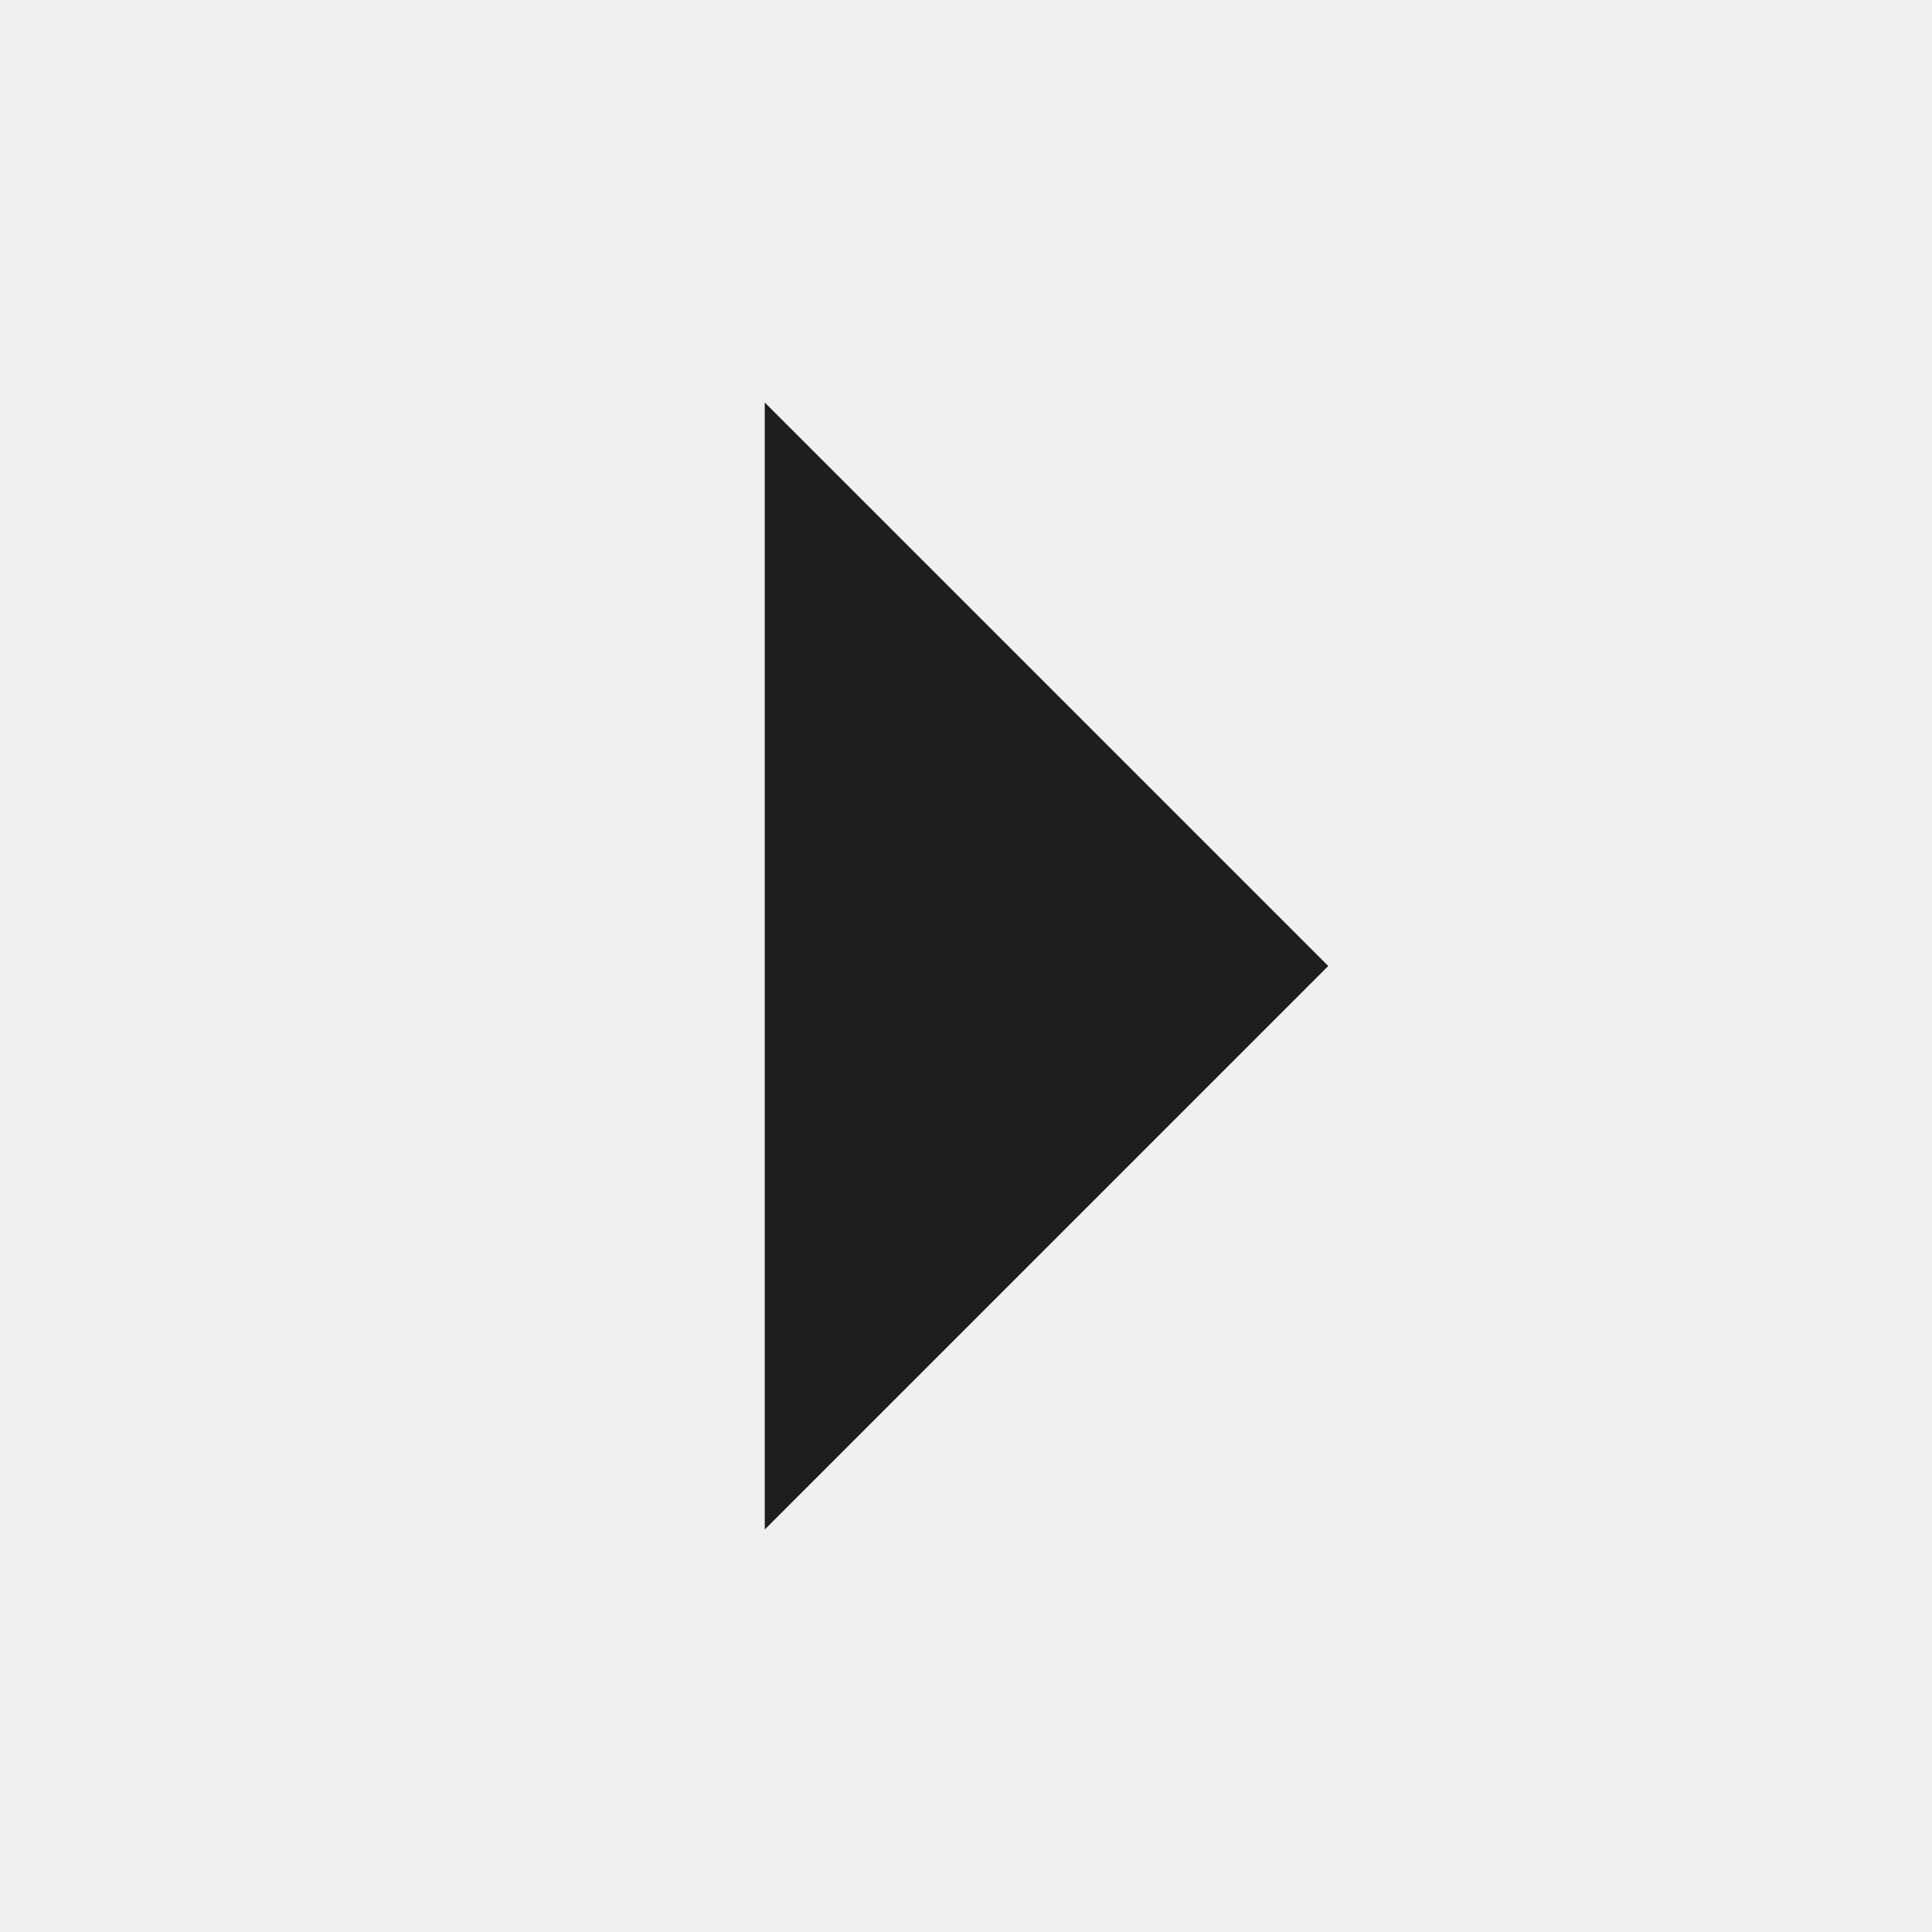
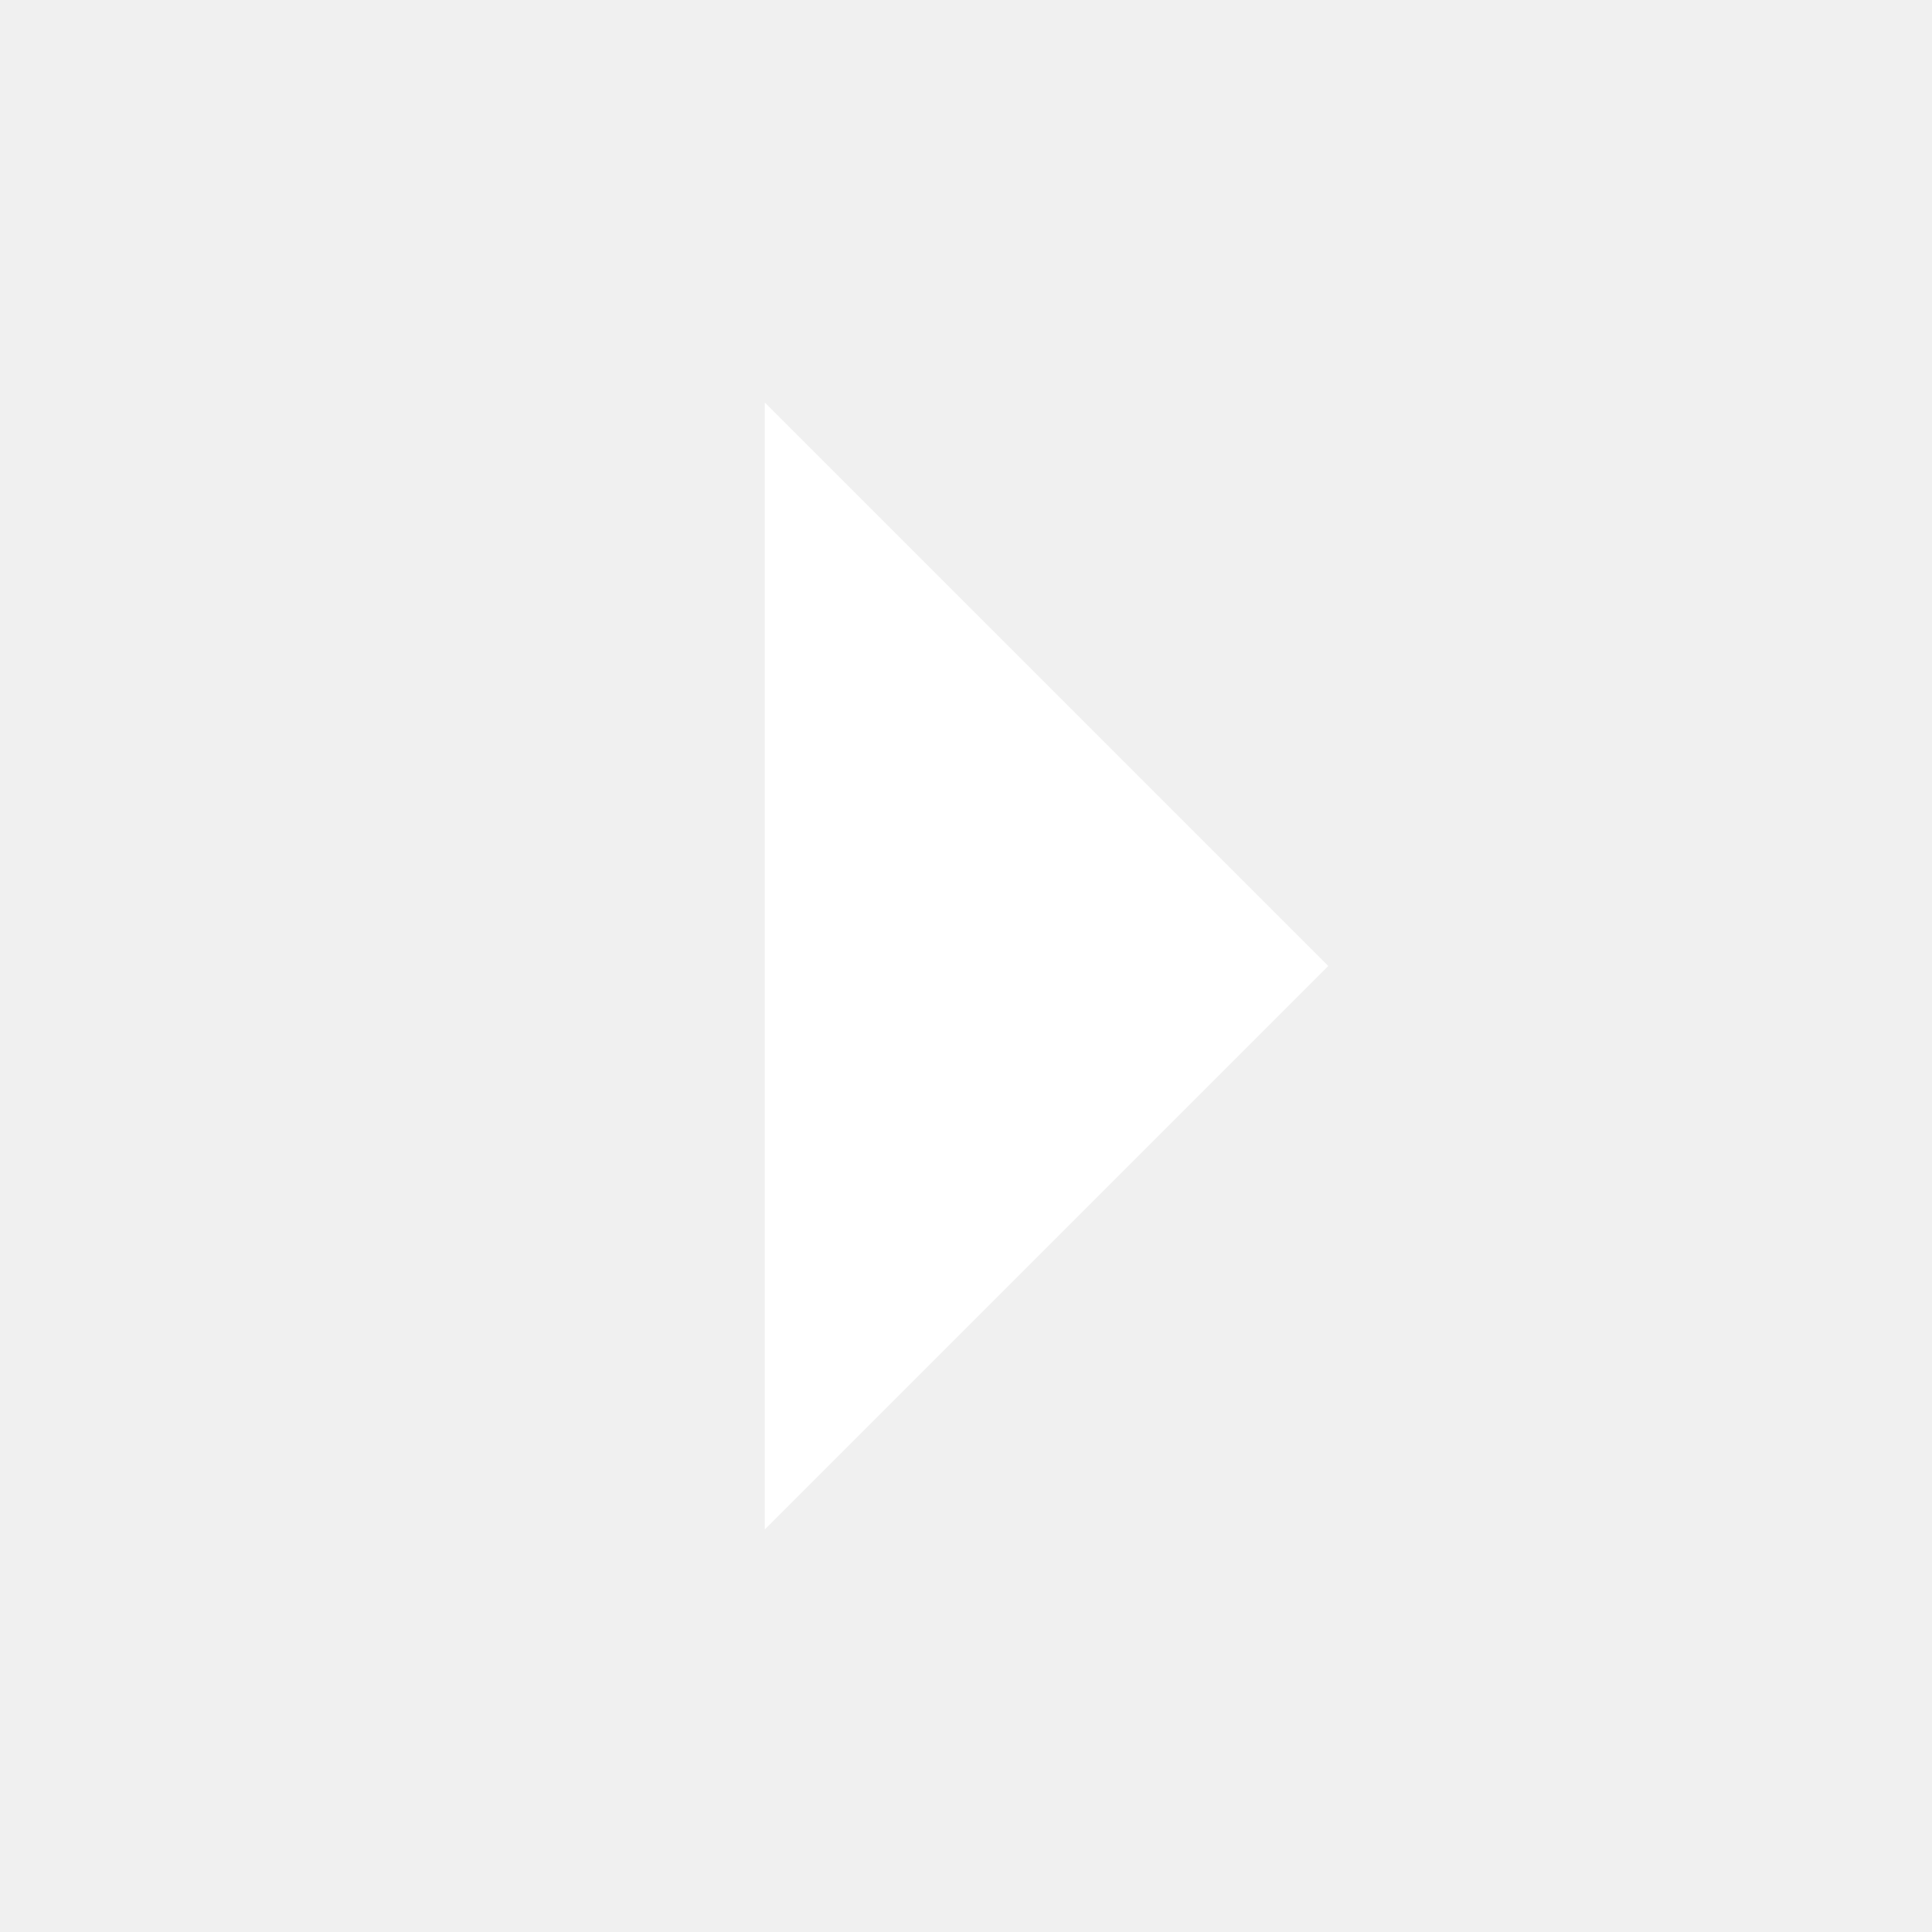
<svg xmlns="http://www.w3.org/2000/svg" width="24" height="24" viewBox="0 0 24 24" fill="none">
-   <g clip-path="url(#clip0_383_8188)">
-     <path d="M9.5 19L16.5 12L9.5 5V19Z" fill="#1E1E1E" />
+   <g clip-path="url(#clip0_1302_6647)">
+     <path d="M9.5 19L16.5 12L9.5 5V19Z" fill="white" />
  </g>
  <defs>
-     <clipPath id="clip0_383_8188">
+     <clipPath id="clip0_1302_6647">
      <rect width="24" height="24" fill="white" />
    </clipPath>
  </defs>
</svg>
